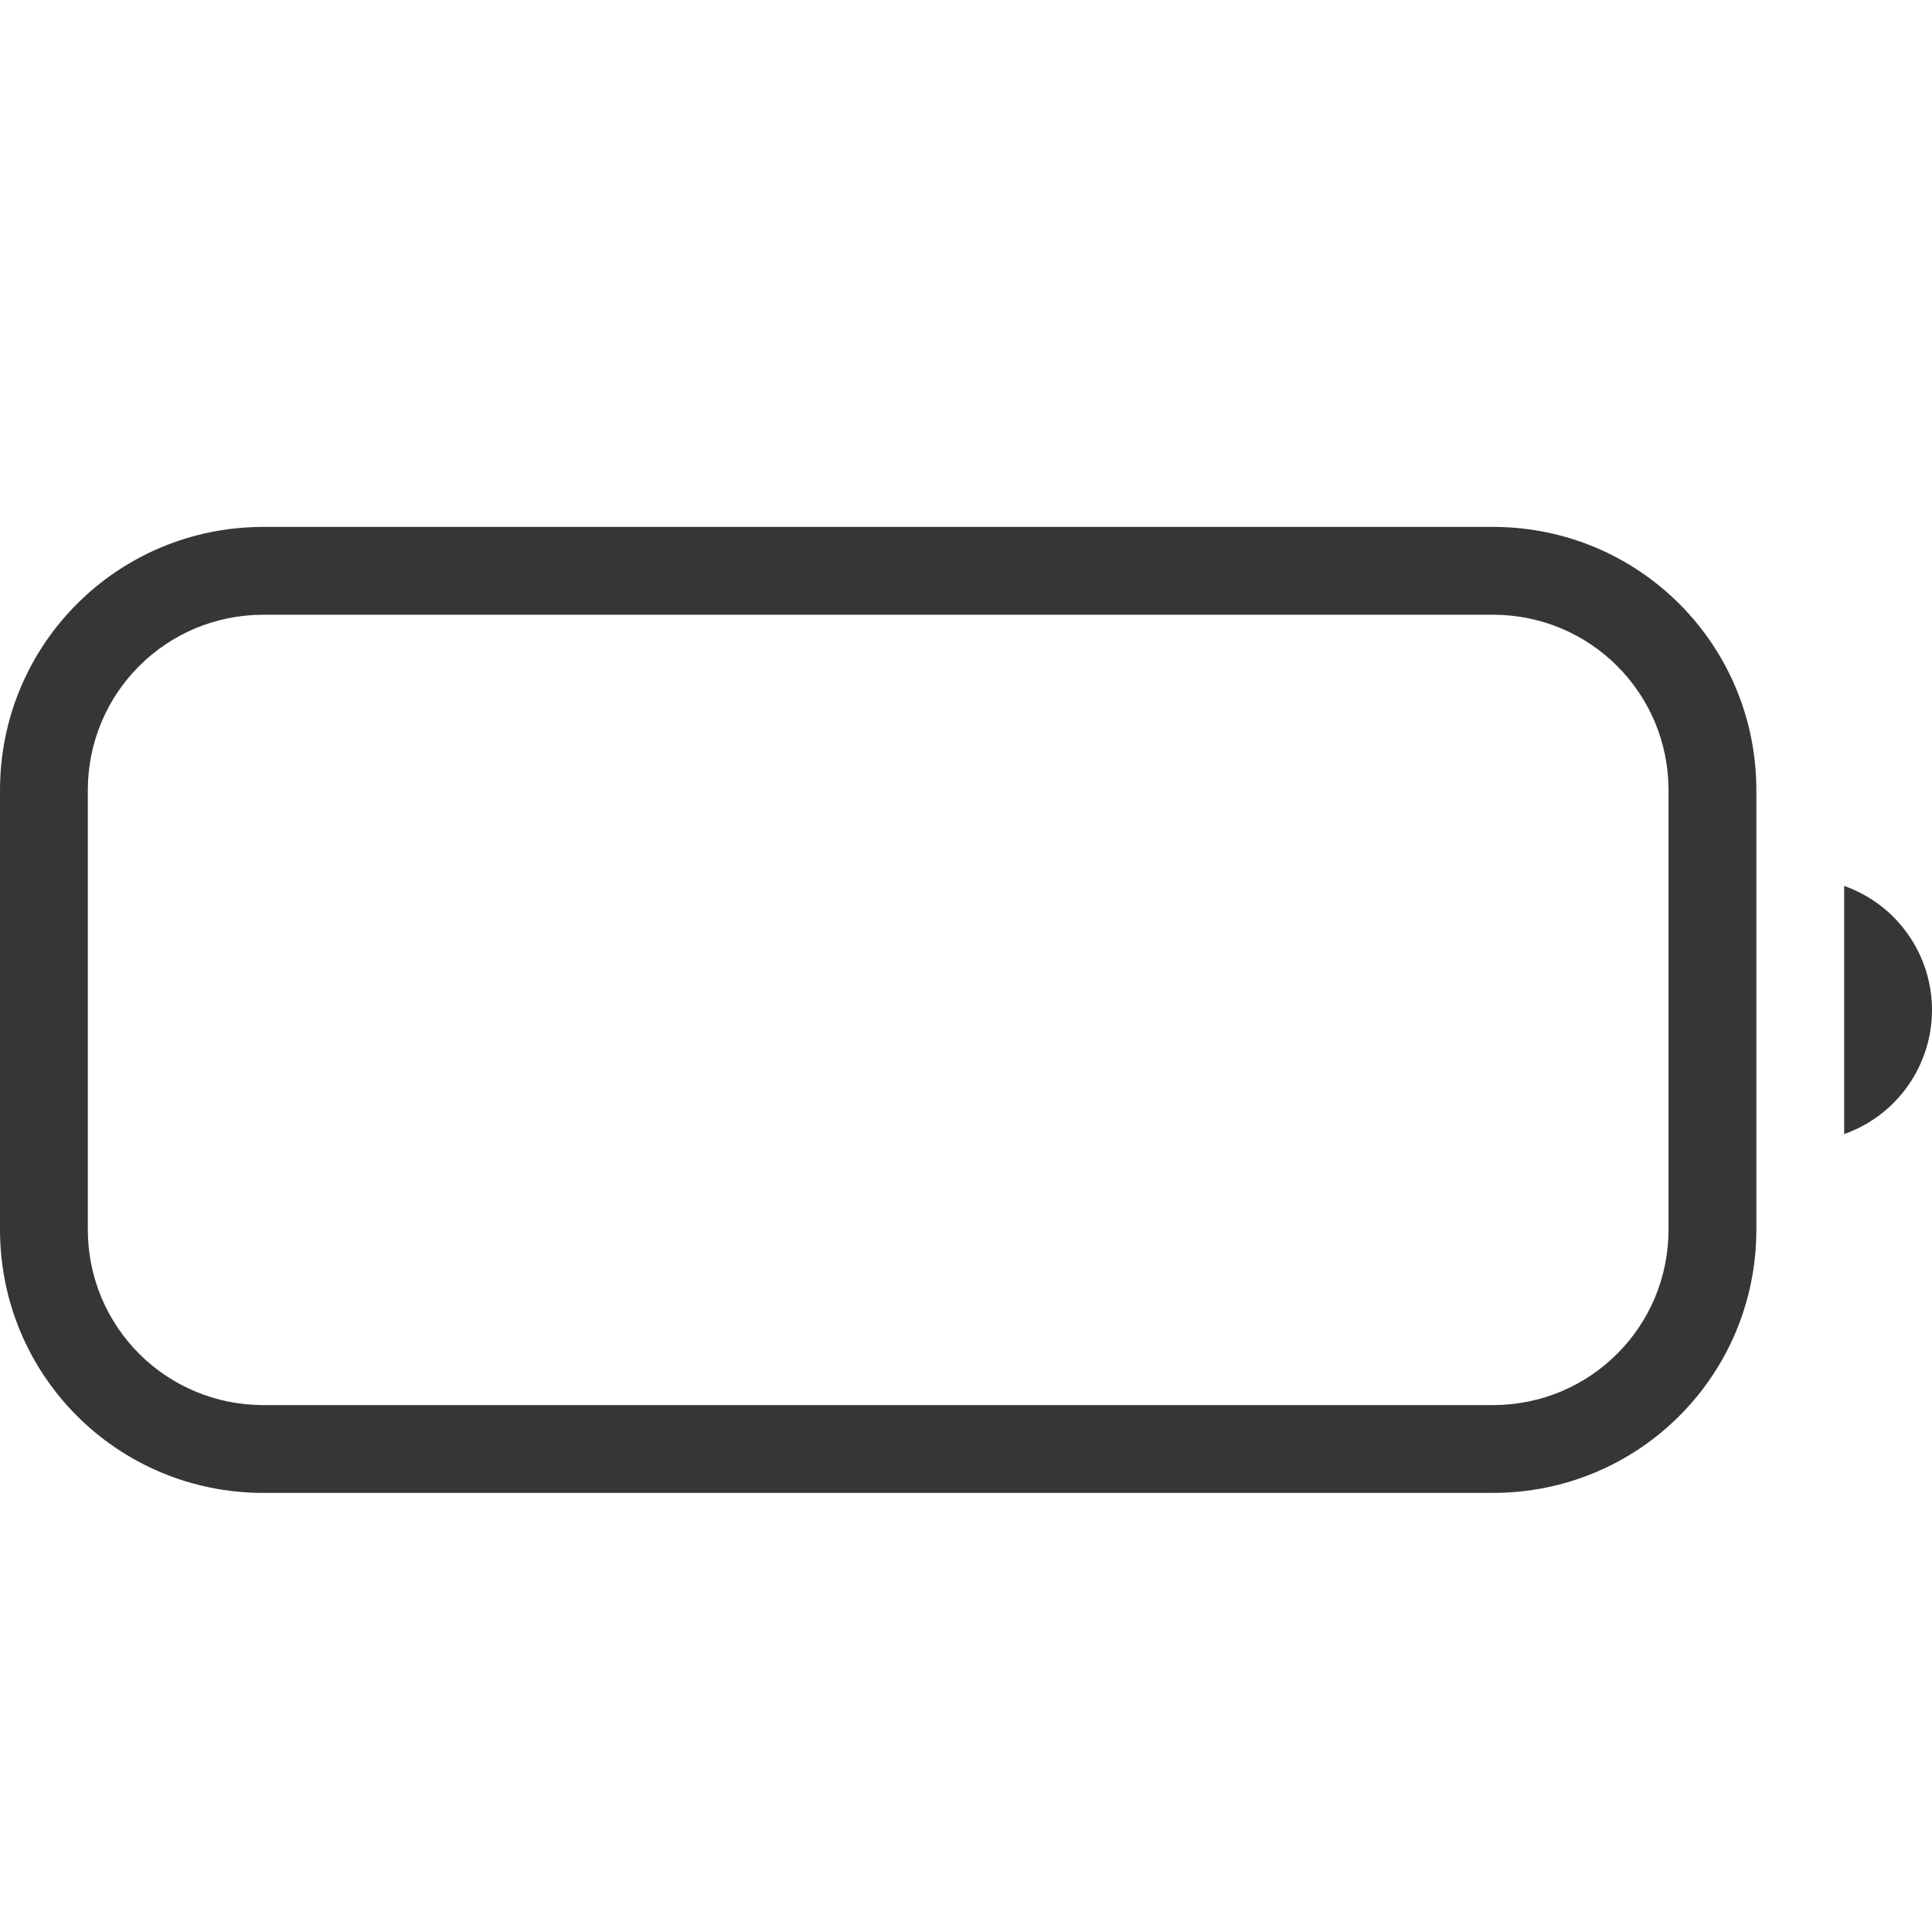
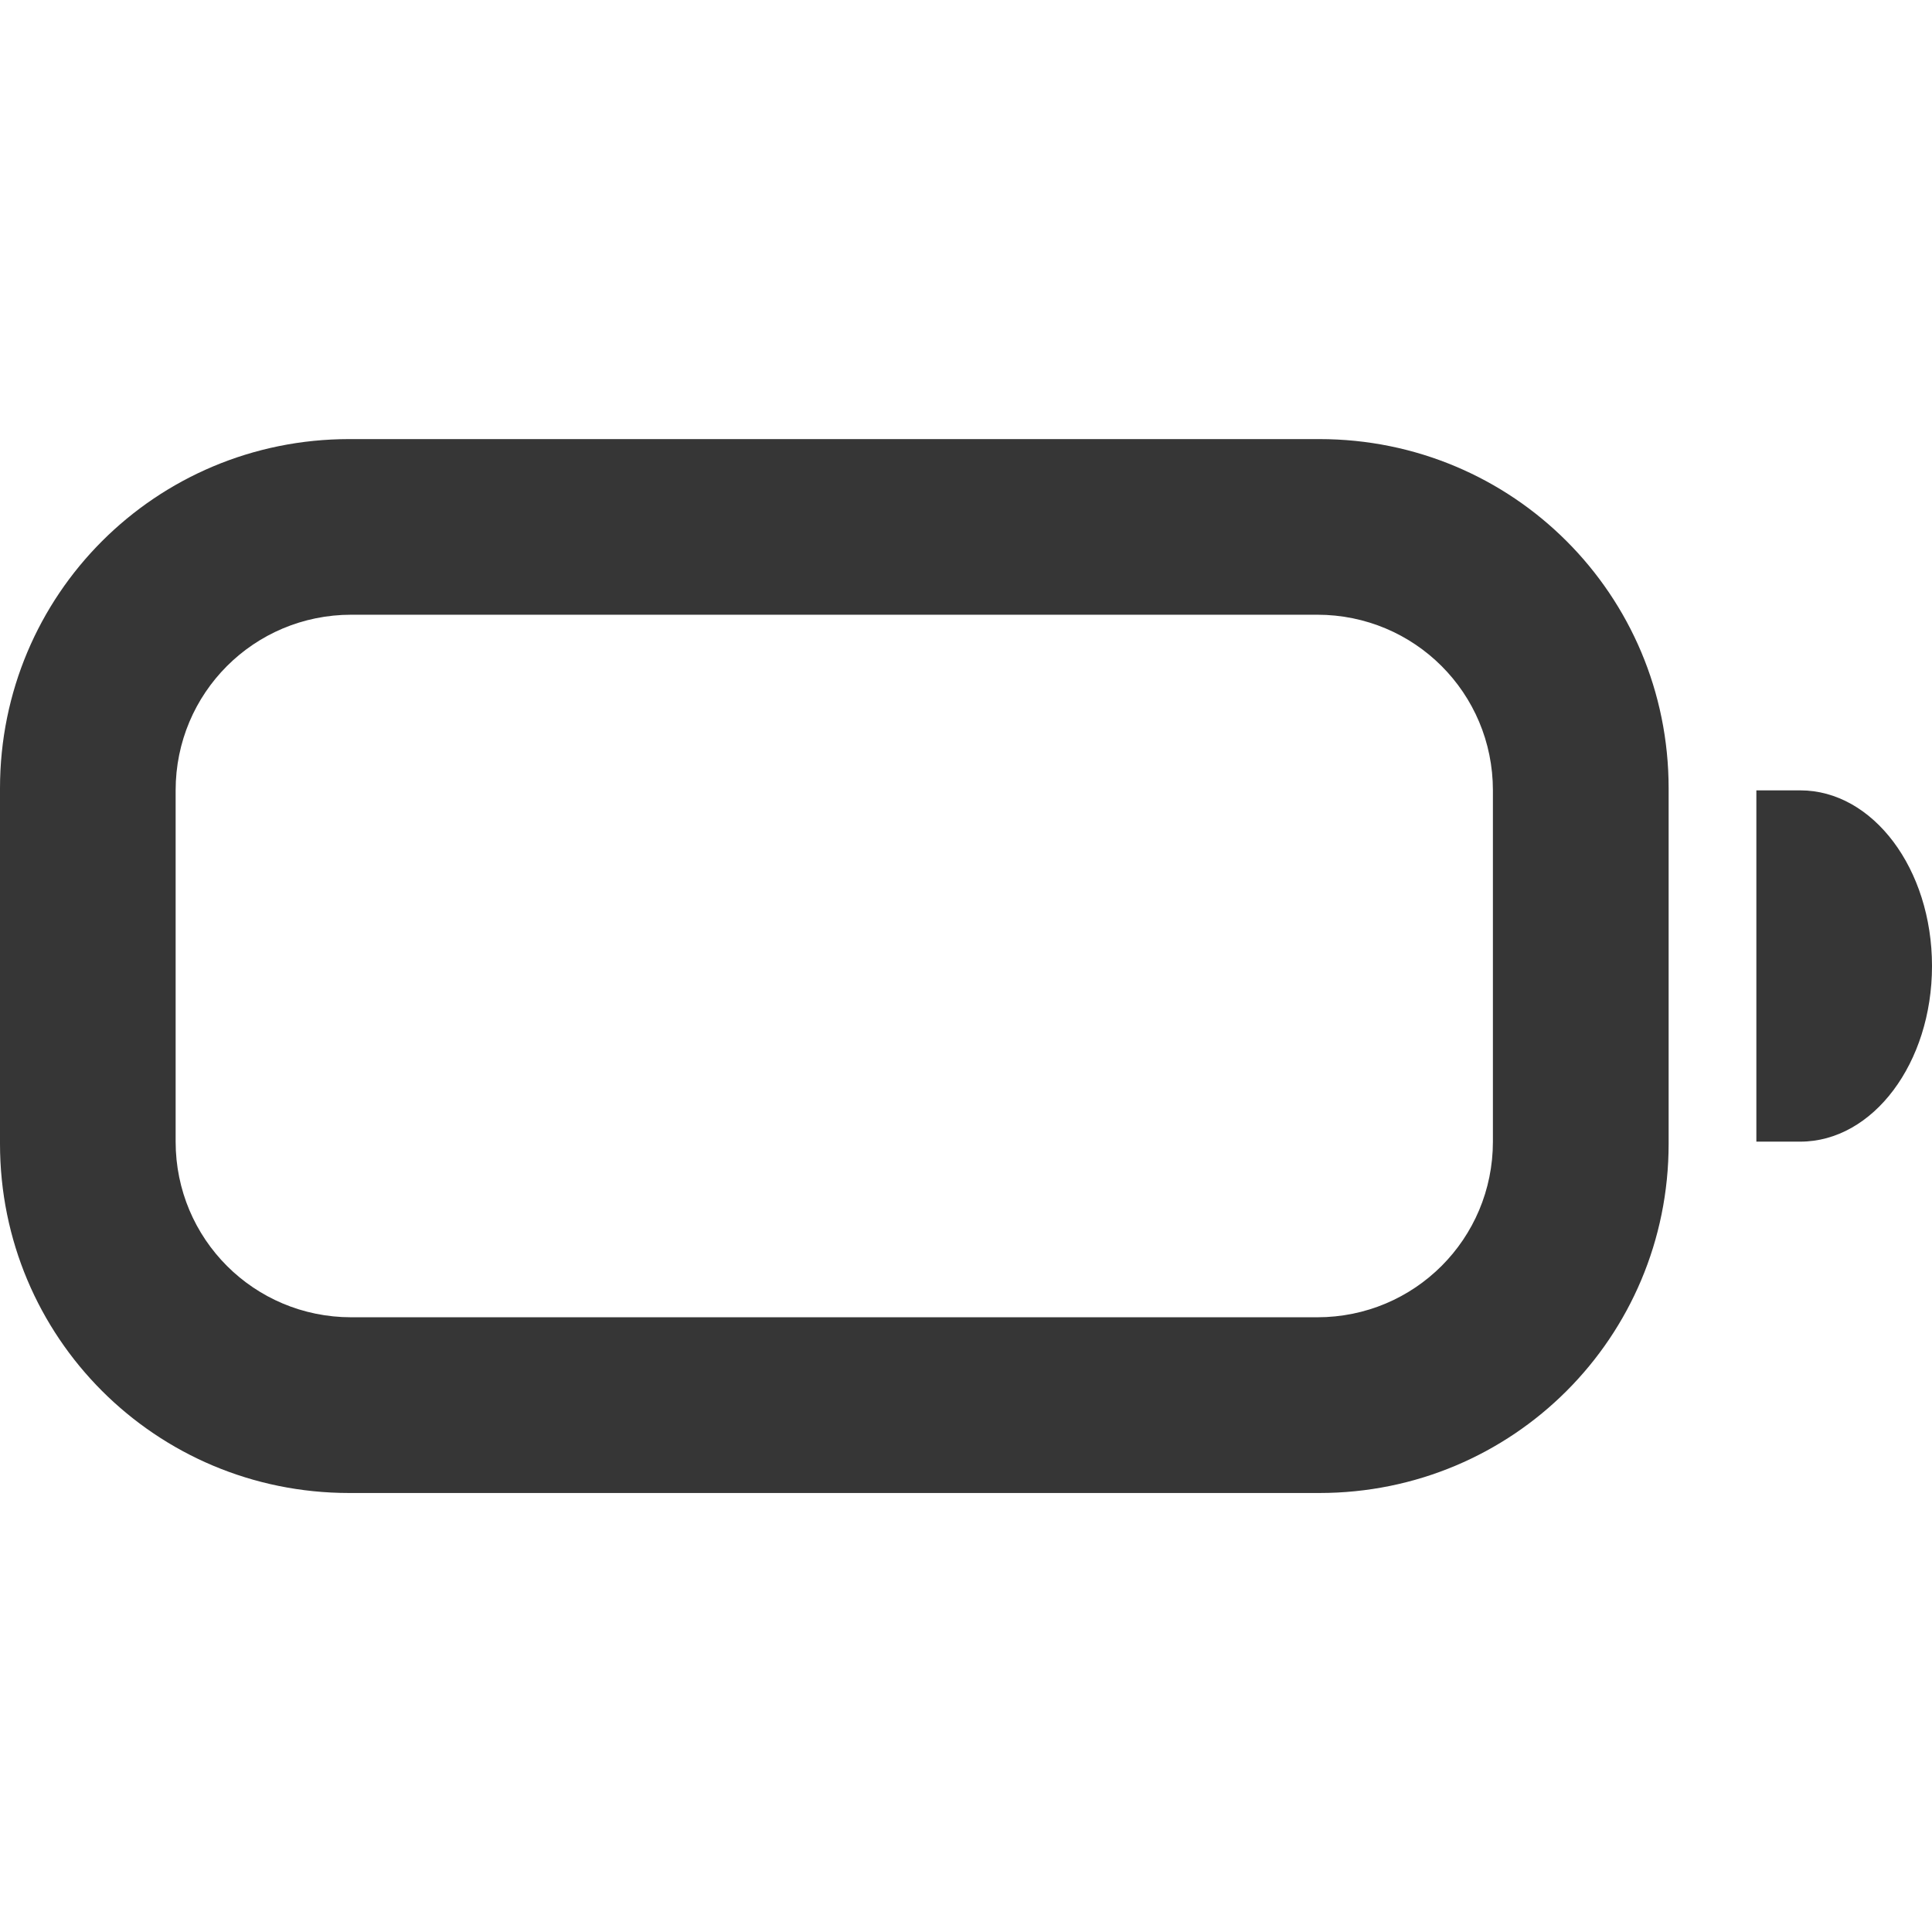
- <svg xmlns="http://www.w3.org/2000/svg" id="svg120" viewBox="0 0 22 22" version="1.0" height="22" width="22">
+ <svg xmlns="http://www.w3.org/2000/svg" viewBox="0 0 22 22" version="1.0" height="22" width="22" id="svg120">
  <defs id="defs5">
-     <style type="text/css" id="current-color-scheme"> .ColorScheme-Text { color:#363636; } </style>
+     <style type="text/css" id="current-color-scheme">.ColorScheme-Text { color:#363636; }</style>
  </defs>
-   <g fill="currentColor" transform="translate(-99.54,-427.51)" class="ColorScheme-Text" id="22-22-Fill90">
-     <rect opacity="0" ry="0" rx="0" height="22" width="22" y="428.51" x="164.54" id="rect940" />
-     <rect ry="1" rx="1" height="7" width="14" y="436.51" x="166.54" id="rect946" />
-   </g>
-   <g fill="currentColor" transform="translate(-74.54,-427.51)" class="ColorScheme-Text" id="22-22-Fill80">
-     <rect opacity="0" ry="0" rx="0" height="22" width="22" y="428.51" x="164.54" id="rect950" />
-     <rect ry="1" rx="1" height="7" width="12" y="436.51" x="166.54" id="rect952" />
-   </g>
-   <g fill="currentColor" transform="translate(-54.54,-427.51)" class="ColorScheme-Text" id="22-22-Fill70">
-     <rect opacity="0" ry="0" rx="0" height="22" width="22" y="428.51" x="164.54" id="rect956" />
-     <rect ry="1" rx="1" height="7" width="11" y="436.51" x="166.54" id="rect958" />
-   </g>
-   <g fill="currentColor" transform="translate(-29.54,-427.51)" class="ColorScheme-Text" id="22-22-Fill60">
-     <rect opacity="0" ry="0" rx="0" height="22" width="22" y="428.51" x="164.54" id="rect962" />
-     <rect ry="1" rx="1" height="7" width="10" y="436.51" x="166.54" id="rect964" />
-   </g>
-   <g fill="currentColor" transform="translate(-4.54,-427.51)" class="ColorScheme-Text" id="22-22-Fill50">
-     <rect opacity="0" ry="0" rx="0" height="22" width="22" y="428.51" x="164.54" id="rect968" />
-     <rect ry="1" rx="1" height="7" width="8" y="436.51" x="166.54" id="rect970" />
-   </g>
-   <g fill="currentColor" transform="translate(20.46,-427.51)" class="ColorScheme-Text" id="22-22-Fill40">
-     <rect opacity="0" ry="0" rx="0" height="22" width="22" y="428.51" x="164.54" id="rect974" />
-     <rect ry="1" rx="1" height="7" width="7" y="436.51" x="166.54" id="rect976" />
-   </g>
-   <g fill="currentColor" transform="translate(40.46,-427.51)" class="ColorScheme-Text" id="22-22-Fill30">
-     <rect opacity="0" ry="0" rx="0" height="22" width="22" y="428.51" x="164.54" id="rect980" />
-     <rect ry="1" rx="1" height="7" width="5" y="436.51" x="166.54" id="rect982" />
-   </g>
-   <g fill="currentColor" transform="translate(60.46,-427.51)" class="ColorScheme-Text" id="22-22-Fill20">
-     <rect opacity="0" ry="0" rx="0" height="22" width="22" y="428.51" x="164.54" id="rect986" />
-     <rect ry="1" rx="1" height="7" width="3" y="436.51" x="166.54" id="rect988" />
-   </g>
-   <g fill="currentColor" transform="translate(-129.54,-427.51)" class="ColorScheme-Text" id="22-22-Fill100">
-     <rect opacity="0" ry="0" rx="0" height="22" width="22" y="428.51" x="164.54" id="rect1029" />
-     <rect ry="1" rx="1" height="7" width="16" y="436.51" x="166.54" id="rect1031" />
+   <g transform="translate(360,23)" id="Fill10">
+     <g fill="#ff4d62" transform="translate(0,-24)" id="g1075">
+       <path d="m3-34c-2.216 0-4 1.784-4 4v6c0 2.216 1.784 4 4 4h18c2.216 0 4-1.784 4-4v-6c0-2.216-1.784-4-4-4zm0 2h18c1.108 0 2 0.892 2 2v6c0 1.108-0.892 2-2 2h-18c-1.108 0-2-0.892-2-2v-6c0-1.108 0.892-2 2-2z" id="path1069" />
+       <path d="m26-29v4h0.5a2.25 2.124 0 0 0 1.5-2.001 2.25 2.124 0 0 0-1.5-1.999z" id="path1071" />
+       <rect ry="1" height="8" width="2" y="-31" x="2" id="rect1073" />
+     </g>
+     <rect fill="none" height="32" width="32" y="-67" x="-3" id="rect1077" />
  </g>
  <g fill="currentColor" transform="translate(-154.45 -379.51)" class="ColorScheme-Text" id="Fill100">
    <rect opacity="0" ry="0" rx="0" height="32" width="32" y="336.51" x="189.44" id="rect1022" />
-     <rect ry="2" rx="2" height="10" width="22" y="347.51" x="193.44" id="rect1028" />
+     <rect stroke-width=".853" ry="1" rx="0" height="8" width="20" y="348.51" x="194.45" id="rect1028" />
  </g>
  <g fill="currentColor" transform="translate(-114.45,-379.51)" class="ColorScheme-Text" id="Fill90">
    <rect opacity="0" ry="0" rx="0" height="32" width="32" y="336.51" x="189.44" id="rect1042" />
-     <rect ry="2" rx="2" height="10" width="20" y="347.51" x="193.44" id="rect1044" />
+     <rect stroke-width=".849" ry="1" rx="0" height="8" width="18" y="348.51" x="194.43" id="rect1044" />
  </g>
  <g fill="currentColor" transform="translate(-79.45,-379.51)" class="ColorScheme-Text" id="Fill80">
    <rect opacity="0" ry="0" rx="0" height="32" width="32" y="336.51" x="189.44" id="rect1048" />
-     <rect ry="2" rx="2" height="10" width="18" y="347.51" x="193.44" id="rect1050" />
+     <rect stroke-width=".844" ry="1" rx="0" height="8" width="16" y="348.51" x="194.43" id="rect1050" />
  </g>
  <g fill="currentColor" transform="translate(-40.45,-379.51)" class="ColorScheme-Text" id="Fill70">
    <rect opacity="0" ry="0" rx="0" height="32" width="32" y="336.51" x="189.44" id="rect1054" />
-     <rect ry="2" rx="2" height="10" width="16" y="347.51" x="193.44" id="rect1056" />
+     <rect stroke-width=".837" ry="1" rx="0" height="8" width="14" y="348.51" x="194.43" id="rect1056" />
  </g>
  <g fill="currentColor" transform="translate(-4.45,-379.51)" class="ColorScheme-Text" id="Fill60">
    <rect opacity="0" ry="0" rx="0" height="32" width="32" y="336.51" x="189.44" id="rect1060" />
-     <rect ry="2" rx="2" height="10" width="14" y="347.51" x="193.44" id="rect1062" />
+     <rect stroke-width=".829" ry="1" rx="0" height="8" width="12" y="348.51" x="194.43" id="rect1062" />
  </g>
  <g fill="currentColor" transform="translate(30.55,-379.51)" class="ColorScheme-Text" id="Fill50">
    <rect opacity="0" ry="0" rx="0" height="32" width="32" y="336.51" x="189.44" id="rect1066" />
-     <rect ry="2" rx="2" height="10" width="12" y="347.51" x="193.44" id="rect1068" />
+     <rect stroke-width=".817" ry="1" rx="0" height="8" width="10" y="348.51" x="194.43" id="rect1068" />
  </g>
  <g fill="currentColor" transform="translate(70.55,-379.51)" class="ColorScheme-Text" id="Fill40">
    <rect opacity="0" ry="0" rx="0" height="32" width="32" y="336.51" x="189.44" id="rect1072" />
-     <rect ry="2" rx="2" height="10" width="10" y="347.51" x="193.44" id="rect1074" />
+     <rect stroke-width=".801" ry="1" rx="0" height="8" width="8" y="348.51" x="194.43" id="rect1074" />
  </g>
  <g fill="currentColor" transform="translate(105.55,-379.51)" class="ColorScheme-Text" id="Fill30">
    <rect opacity="0" ry="0" rx="0" height="32" width="32" y="336.51" x="189.44" id="rect1078" />
-     <rect ry="2" rx="2" height="10" width="8" y="347.51" x="193.44" id="rect1080" />
+     <rect stroke-width=".776" ry="1" rx="0" height="8" width="6" y="348.51" x="194.43" id="rect1080" />
  </g>
  <g fill="currentColor" transform="translate(137.55,-379.51)" class="ColorScheme-Text" id="Fill20">
    <rect opacity="0" ry="0" rx="0" height="32" width="32" y="336.51" x="189.44" id="rect1084" />
-     <rect ry="2" rx="2" height="10" width="6" y="347.51" x="193.44" id="rect1086" />
-   </g>
-   <g fill="currentColor" transform="translate(-214.54,-357.51)" class="ColorScheme-Text" id="Battery">
-     <path d="m3-81c-2.216 0-4 1.784-4 4v6c0 2.216 1.784 4 4 4h18c2.216 0 4-1.784 4-4v-6c0-2.216-1.784-4-4-4zm0 1h18c1.662 0 3 1.338 3 3v6c0 1.662-1.338 3-3 3h-18c-1.662 0-3-1.338-3-3v-6c0-1.662 1.338-3 3-3z" transform="translate(214.54,404.51)" id="rect168" />
-     <rect opacity="0" ry="0" rx="0" height="32" width="32" y="314.51" x="211.54" id="rect148" />
-     <path d="m240.54 328.51v4a2 2 0 0 0 2-2 2 2 0 0 0-2-2z" id="path152" />
-   </g>
-   <g fill="currentColor" transform="translate(-214.54,-436.51)" class="ColorScheme-Text" id="22-22-Battery">
-     <g transform="translate(50,8)" id="g187">
-       <path d="m21 42.088v2.826a1.5 1.5 0 0 0 1-1.414 1.5 1.5 0 0 0-1-1.412z" transform="translate(164.54,396.51)" id="path185" />
-       <rect opacity="0" ry="0" rx="0" height="22" width="22" y="428.51" x="164.54" id="rect181" />
-     </g>
-     <path d="m3 38c-1.662 0-3 1.338-3 3v5c0 1.662 1.338 3 3 3h14c1.662 0 3-1.338 3-3v-5c0-1.662-1.338-3-3-3zm0 1h14c1.108 0 2 0.892 2 2v5c0 1.108-0.892 2-2 2h-14c-1.108 0-2-0.892-2-2v-5c0-1.108 0.892-2 2-2z" transform="translate(214.54,404.51)" id="rect189" />
-   </g>
-   <g transform="translate(35.46,-434.51)" id="22-22-Fill10">
-     <g transform="translate(50,8)" id="g225">
-       <path fill="#ff4d62" d="m21 42.088v2.826a1.5 1.5 0 0 0 1-1.414 1.5 1.5 0 0 0-1-1.412z" transform="translate(164.54,396.51)" id="path221" />
-       <rect opacity="0" ry="0" rx="0" height="22" width="22" y="428.51" x="164.54" id="rect223" />
-     </g>
-     <path fill="#ff4d62" d="m3 38c-1.662 0-3 1.338-3 3v5c0 1.662 1.338 3 3 3h14c1.662 0 3-1.338 3-3v-5c0-1.662-1.338-3-3-3zm0 1h14c1.108 0 2 0.892 2 2v5c0 1.108-0.892 2-2 2h-14c-1.108 0-2-0.892-2-2v-5c0-1.108 0.892-2 2-2z" transform="translate(214.54,404.51)" id="path227" />
-     <rect fill="#ff4d62" ry="1" rx="1" height="7" width="2" y="444.51" x="216.54" id="rect229" />
-   </g>
-   <g transform="translate(66.46,-434.51)" id="22-22-Fill0">
-     <g transform="translate(50,8)" id="g237">
-       <path fill="#ff4d62" d="m21 42.088v2.826a1.5 1.5 0 0 0 1-1.414 1.5 1.5 0 0 0-1-1.412z" transform="translate(164.54,396.51)" id="path233" />
-       <rect opacity="0" ry="0" rx="0" height="22" width="22" y="428.51" x="164.54" id="rect235" />
-     </g>
-     <path fill="#ff4d62" d="m3 38c-1.662 0-3 1.338-3 3v5c0 1.662 1.338 3 3 3h14c1.662 0 3-1.338 3-3v-5c0-1.662-1.338-3-3-3zm0 1h14c1.108 0 2 0.892 2 2v5c0 1.108-0.892 2-2 2h-14c-1.108 0-2-0.892-2-2v-5c0-1.108 0.892-2 2-2z" transform="translate(214.54,404.51)" id="path239" />
-   </g>
-   <g transform="translate(147.45 -357.51)" id="Fill10">
-     <path fill="#ff4d62" d="m3-81c-2.216 0-4 1.784-4 4v6c0 2.216 1.784 4 4 4h18c2.216 0 4-1.784 4-4v-6c0-2.216-1.784-4-4-4zm0 1h18c1.662 0 3 1.338 3 3v6c0 1.662-1.338 3-3 3h-18c-1.662 0-3-1.338-3-3v-6c0-1.662 1.338-3 3-3z" transform="translate(214.54,404.51)" id="path245" />
-     <rect opacity="0" ry="0" rx="0" height="32" width="32" y="314.51" x="211.54" id="rect247" />
-     <path fill="#ff4d62" d="m240.54 328.51v4a2 2 0 0 0 2-2 2 2 0 0 0-2-2z" id="path249" />
-     <rect fill="#ff4d62" ry="2" height="10" width="4" y="325.51" x="215.54" id="rect251" />
-   </g>
-   <g transform="translate(191.45 -357.51)" id="Fill0">
-     <path fill="#ff4d62" d="m3-81c-2.216 0-4 1.784-4 4v6c0 2.216 1.784 4 4 4h18c2.216 0 4-1.784 4-4v-6c0-2.216-1.784-4-4-4zm0 1h18c1.662 0 3 1.338 3 3v6c0 1.662-1.338 3-3 3h-18c-1.662 0-3-1.338-3-3v-6c0-1.662 1.338-3 3-3z" transform="translate(214.54,404.51)" id="path255" />
-     <rect opacity="0" ry="0" rx="0" height="32" width="32" y="314.51" x="211.54" id="rect257" />
-     <path fill="#ff4d62" d="m240.54 328.51v4a2 2 0 0 0 2-2 2 2 0 0 0-2-2z" id="path259" />
+     <rect stroke-width=".732" ry="1" rx="0" height="8" width="4" y="348.51" x="194.43" id="rect1086" />
  </g>
  <g transform="translate(-69.54,-403.51)" id="AcAdapter">
    <g transform="translate(-228,47)" id="g1133">
      <rect opacity="0" ry="0" rx="0" height="32" width="32" y="314.51" x="211.54" id="rect1129" />
    </g>
    <g id="g1139">
      <path fill="#4caf50" d="m-3.464 369.51c-0.554 0-1 0.446-1 1v3h-2c3.908e-4 3.326 1.672 6.192 4 6.857v4.143c0 0.554 0.446 1 1 1s1-0.446 1-1v-4.143c2.328-0.665 4-3.531 4-6.857h-2v-3c0-0.554-0.446-1-1-1s-1 0.446-1 1v3h-2v-3c0-0.554-0.446-1-1-1z" id="path1137" />
    </g>
  </g>
  <g transform="translate(-167.54,-433.51)" id="22-22-AcAdapter">
    <g transform="translate(-128,-3)" id="g1153">
      <g transform="translate(50,8)" id="g1149">
        <rect opacity="0" ry="0" rx="0" height="22" width="22" y="428.51" x="164.54" id="rect1147" />
      </g>
    </g>
    <path fill="#4caf50" d="m-119.5 35c-0.277 0-0.5 0.223-0.5 0.5v1.5h-2a4.5 6 0 0 0 4 5.961v2.539c0 0.277 0.223 0.5 0.5 0.5s0.5-0.223 0.5-0.5v-2.537a4.5 6 0 0 0 4-5.963h-2v-1.5c0-0.277-0.223-0.5-0.5-0.5s-0.5 0.223-0.5 0.5v1.5h-3v-1.5c0-0.277-0.223-0.5-0.5-0.5z" transform="translate(214.54,404.51)" id="path1155" />
  </g>
  <g fill="currentColor" transform="translate(-210.25 -400.22)" class="ColorScheme-Text" id="battery-ups">
    <g transform="translate(1,27)" id="g297">
      <path opacity=".5" d="m-139-36c-2.216 0-4 1.784-4 4v6c0 2.216 1.784 4 4 4h18c2.216 0 4-1.784 4-4v-6c0-2.216-1.784-4-4-4zm0 1h11l-7 7h5l-2.5 5h-6.5c-1.662 0-3-1.338-3-3v-6c0-1.662 1.338-3 3-3zm11.5 0h6.5c1.662 0 3 1.338 3 3v6c0 1.662-1.338 3-3 3h-11l7-7h-5zm11.5 4v4a2 2 0 0 0 2-2 2 2 0 0 0-2-2z" transform="translate(213.54,377.51)" id="path275" />
      <path d="m-139-34c-1.108 0-2 0.892-2 2v6c0 1.108 0.892 2 2 2h5.883l1.5-3h-3.383c-0.891-3.51e-4 -1.337-1.077-0.707-1.707l5.293-5.293zm12.117 0-1.5 3h3.383c0.891 3.51e-4 1.337 1.077 0.707 1.707l-5.293 5.293h8.586c1.108 0 2-0.892 2-2v-6c0-1.108-0.892-2-2-2z" transform="translate(213.54,377.51)" id="rect281" />
    </g>
    <rect opacity="0" ry="0" rx="0" height="32" width="32" y="359.51" x="69.536" id="rect1110" />
  </g>
-   <g fill="currentColor" transform="translate(-220.54 -409.02)" class="ColorScheme-Text" id="22-22-battery-ups">
+   <g transform="translate(-220.54 -409.02)" fill="currentColor" class="ColorScheme-Text" id="22-22-battery-ups">
    <path d="m-116 12c-0.554 0-1 0.446-1 1v5c0 0.554 0.446 1 1 1h4.811l0.658-1.494h-2.469c-0.873 5.7e-4 -1.328-1.039-0.734-1.68l3.529-3.826zm9.205 0-0.668 1.506h2.463c0.87 8.8e-4 1.324 1.035 0.736 1.676l-3.514 3.818h5.777c0.554 0 1-0.446 1-1v-5c0-0.554-0.446-1-1-1z" transform="translate(214.54,404.51)" id="rect1160" />
    <rect opacity="0" ry="0" rx="0" height="22" width="22" y="408.51" x="95.536" id="rect930" />
    <path opacity=".5" d="m-116 10c-1.662 0-3 1.338-3 3v5c0 1.662 1.338 3 3 3h14c1.662 0 3-1.338 3-3v-5c0-1.662-1.338-3-3-3h-5zm0 1h8.078l-5.078 5.506h4l-1.537 3.494h-5.463c-1.108 0-2-0.892-2-2v-5c0-1.108 0.892-2 2-2zm8.557 0h5.443c1.108 0 2 0.892 2 2v5c0 1.108-0.892 2-2 2h-8.057l5.057-5.494h-4z" transform="translate(214.54,404.51)" id="path965" />
    <path opacity=".5" d="m116.54 418.59v2.826a1.5 1.5 0 0 0 1-1.414 1.5 1.5 0 0 0-1-1.412z" id="path1139" />
  </g>
  <g transform="translate(-166.54,-471.51)" id="Unavailable">
    <path fill="none" d="m118.54 428.5h32v32h-32z" id="rect4480" />
    <g id="g4580">
      <rect fill="#f44336" ry="6" rx="6" height="12" width="12" y="446.5" x="139.54" id="rect4577" />
      <path fill="currentColor" d="m148.36 450.38-0.707-0.707-2.121 2.121-2.121-2.121-0.707 0.707 2.121 2.121-2.121 2.121 0.707 0.707 2.121-2.122 2.121 2.122 0.707-0.707-2.121-2.121z" class="ColorScheme-Text" id="rect4622-0" />
    </g>
  </g>
  <g transform="translate(-300.54,-433.51)" id="22-22-Unavailable">
    <path fill="none" d="m258.54 426.5h22v22h-22z" id="rect4614" />
    <g id="g4631">
      <rect fill="#f44336" ry="4.5" rx="4.5" height="9" width="9" y="439.5" x="271.54" id="rect4577-9-1" />
      <path fill="currentColor" color="#eff0f1" d="m277.89 442.77-0.619-0.619-1.238 1.238-1.238-1.238-0.619 0.619 1.238 1.238-1.238 1.237 0.619 0.619 1.238-1.237 1.237 1.237 0.619-0.619-1.237-1.237z" class="ColorScheme-Text" id="rect4622" />
    </g>
  </g>
+   <g transform="translate(-1,23)" id="Battery">
+     <g fill="currentColor" class="ColorScheme-Text" transform="translate(0,-24)" id="g995">
+       <path d="m3-34c-2.216 0-4 1.784-4 4v6c0 2.216 1.784 4 4 4h18c2.216 0 4-1.784 4-4v-6c0-2.216-1.784-4-4-4zm0 2h18c1.108 0 2 0.892 2 2v6c0 1.108-0.892 2-2 2h-18c-1.108 0-2-0.892-2-2v-6c0-1.108 0.892-2 2-2z" id="rect939" />
+       <path d="m26-29v4h0.5a2.25 2.124 0 0 0 1.5-2.001 2.25 2.124 0 0 0-1.5-1.999z" id="path944" />
+       <rect ry="1" height="8" width="20" y="-31" x="2" id="rect990" />
+     </g>
+     <rect fill="none" height="32" width="32" y="-67" x="-3" id="rect997" />
+   </g>
+   <g transform="translate(39,-27)" id="22-22-Fill100">
+     <rect opacity="0" height="22" width="22" y="24" id="rect971" />
+     <rect fill="currentColor" class="ColorScheme-Text" ry="1" height="6" width="12" y="32" x="3" id="rect969" />
+   </g>
+   <g transform="translate(66,-27)" id="22-22-Fill90">
+     <rect opacity="0" height="22" width="22" y="24" id="rect977" />
+     <rect fill="currentColor" class="ColorScheme-Text" ry="1" height="6" width="11" y="32" x="3" id="rect979" />
+   </g>
+   <g transform="translate(95,-27)" id="22-22-Fill80">
+     <rect opacity="0" height="22" width="22" y="24" id="rect983" />
+     <rect fill="currentColor" class="ColorScheme-Text" ry="1" height="6" width="10" y="32" x="3" id="rect985" />
+   </g>
+   <g transform="translate(123.5,-27)" id="22-22-Fill70">
+     <rect opacity="0" height="22" width="22" y="24" id="rect989" />
+     <rect fill="currentColor" class="ColorScheme-Text" ry="1" height="6" width="9" y="32" x="3" id="rect991" />
+   </g>
+   <g transform="translate(155.5,-27)" id="22-22-Fill60">
+     <rect opacity="0" height="22" width="22" y="24" id="rect995" />
+     <rect fill="currentColor" class="ColorScheme-Text" ry="1" height="6" width="8" y="32" x="3" id="rect998" />
+   </g>
+   <g transform="translate(190,-27)" id="22-22-Fill50">
+     <rect opacity="0" height="22" width="22" y="24" id="rect1002" />
+     <rect fill="currentColor" class="ColorScheme-Text" ry="1" height="6" width="7" y="32" x="3" id="rect1004" />
+   </g>
+   <g transform="translate(219,-27)" id="22-22-Fill40">
+     <rect opacity="0" height="22" width="22" y="24" id="rect1008" />
+     <rect fill="currentColor" class="ColorScheme-Text" ry="1" height="6" width="5" y="32" x="3" id="rect1011" />
+   </g>
+   <g transform="translate(249,-27)" id="22-22-Fill30">
+     <rect opacity="0" height="22" width="22" y="24" id="rect1015" />
+     <rect fill="currentColor" class="ColorScheme-Text" ry="1" height="6" width="4" y="32" x="3" id="rect1017" />
+   </g>
+   <g transform="translate(279,-27)" id="22-22-Fill20">
+     <rect opacity="0" height="22" width="22" y="24" id="rect1021" />
+     <rect fill="currentColor" class="ColorScheme-Text" ry="1" height="6" width="3" y="32" x="3" id="rect1024" />
+   </g>
+   <g transform="translate(402,23)" id="Fill0">
+     <g fill="#ff4d62" transform="translate(0,-24)" id="g1087">
+       <path d="m3-34c-2.216 0-4 1.784-4 4v6c0 2.216 1.784 4 4 4h18c2.216 0 4-1.784 4-4v-6c0-2.216-1.784-4-4-4zm0 2h18c1.108 0 2 0.892 2 2v6c0 1.108-0.892 2-2 2h-18c-1.108 0-2-0.892-2-2v-6c0-1.108 0.892-2 2-2z" id="path1081" />
+       <path d="m26-29v4h0.5a2.25 2.124 0 0 0 1.5-2.001 2.25 2.124 0 0 0-1.5-1.999z" id="path1083" />
+     </g>
+     <rect fill="none" height="32" width="32" y="-67" x="-3" id="rect1089" />
+   </g>
+   <g id="22-22-Battery">
+     <rect fill="none" height="22" width="22" id="rect972" />
+     <path fill="currentColor" class="ColorScheme-Text" d="m20 9v4h0.5a1.5 2 0 0 0 1.5-2 1.5 2 0 0 0-1.5-2z" id="path963" />
+     <path fill="currentColor" class="ColorScheme-Text" d="m3.977 5c-2.204 0-3.977 1.773-3.977 3.977v4.047c0 2.204 1.773 3.977 3.977 3.977h11.047c2.204 0 3.977-1.773 3.977-3.977v-4.047c0-2.204-1.773-3.977-3.977-3.977h-11.047zm0.023 2h11c1.108 0 2 0.892 2 2v4c0 1.108-0.892 2-2 2h-11c-1.108 0-2-0.892-2-2v-4c0-1.108 0.892-2 2-2z" id="rect942" />
+   </g>
+   <g transform="translate(-6,-20)" id="22-22-Fill10">
+     <rect fill="none" height="22" width="22" y="17" x="313" id="rect952" />
+     <path fill="#ff4d62" d="m333 26v4h0.5a1.5 2 0 0 0 1.5-2 1.5 2 0 0 0-1.5-2z" id="path954" />
+     <path fill="#ff4d62" d="m316.98 22c-2.204 0-3.977 1.773-3.977 3.977v4.047c0 2.204 1.773 3.977 3.977 3.977h11.047c2.204 0 3.977-1.773 3.977-3.977v-4.047c0-2.204-1.773-3.977-3.977-3.977zm0.023 2h11c1.108 0 2 0.892 2 2v4c0 1.108-0.892 2-2 2h-11c-1.108 0-2-0.892-2-2v-4c0-1.108 0.892-2 2-2z" id="path956" />
+     <rect fill="#ff4d62" ry="1" height="6" width="2" y="25" x="316" id="rect960" />
+   </g>
+   <g transform="translate(30,-20)" id="22-22-Fill0">
+     <rect fill="none" height="22" width="22" y="17" x="313" id="rect973" />
+     <path fill="#ff4d62" d="m333 26v4h0.5a1.5 2 0 0 0 1.5-2 1.5 2 0 0 0-1.5-2z" id="path975" />
+     <path fill="#ff4d62" d="m316.98 22c-2.204 0-3.977 1.773-3.977 3.977v4.047c0 2.204 1.773 3.977 3.977 3.977h11.047c2.204 0 3.977-1.773 3.977-3.977v-4.047c0-2.204-1.773-3.977-3.977-3.977zm0.023 2h11c1.108 0 2 0.892 2 2v4c0 1.108-0.892 2-2 2h-11c-1.108 0-2-0.892-2-2v-4c0-1.108 0.892-2 2-2z" id="path977" />
+   </g>
</svg>
